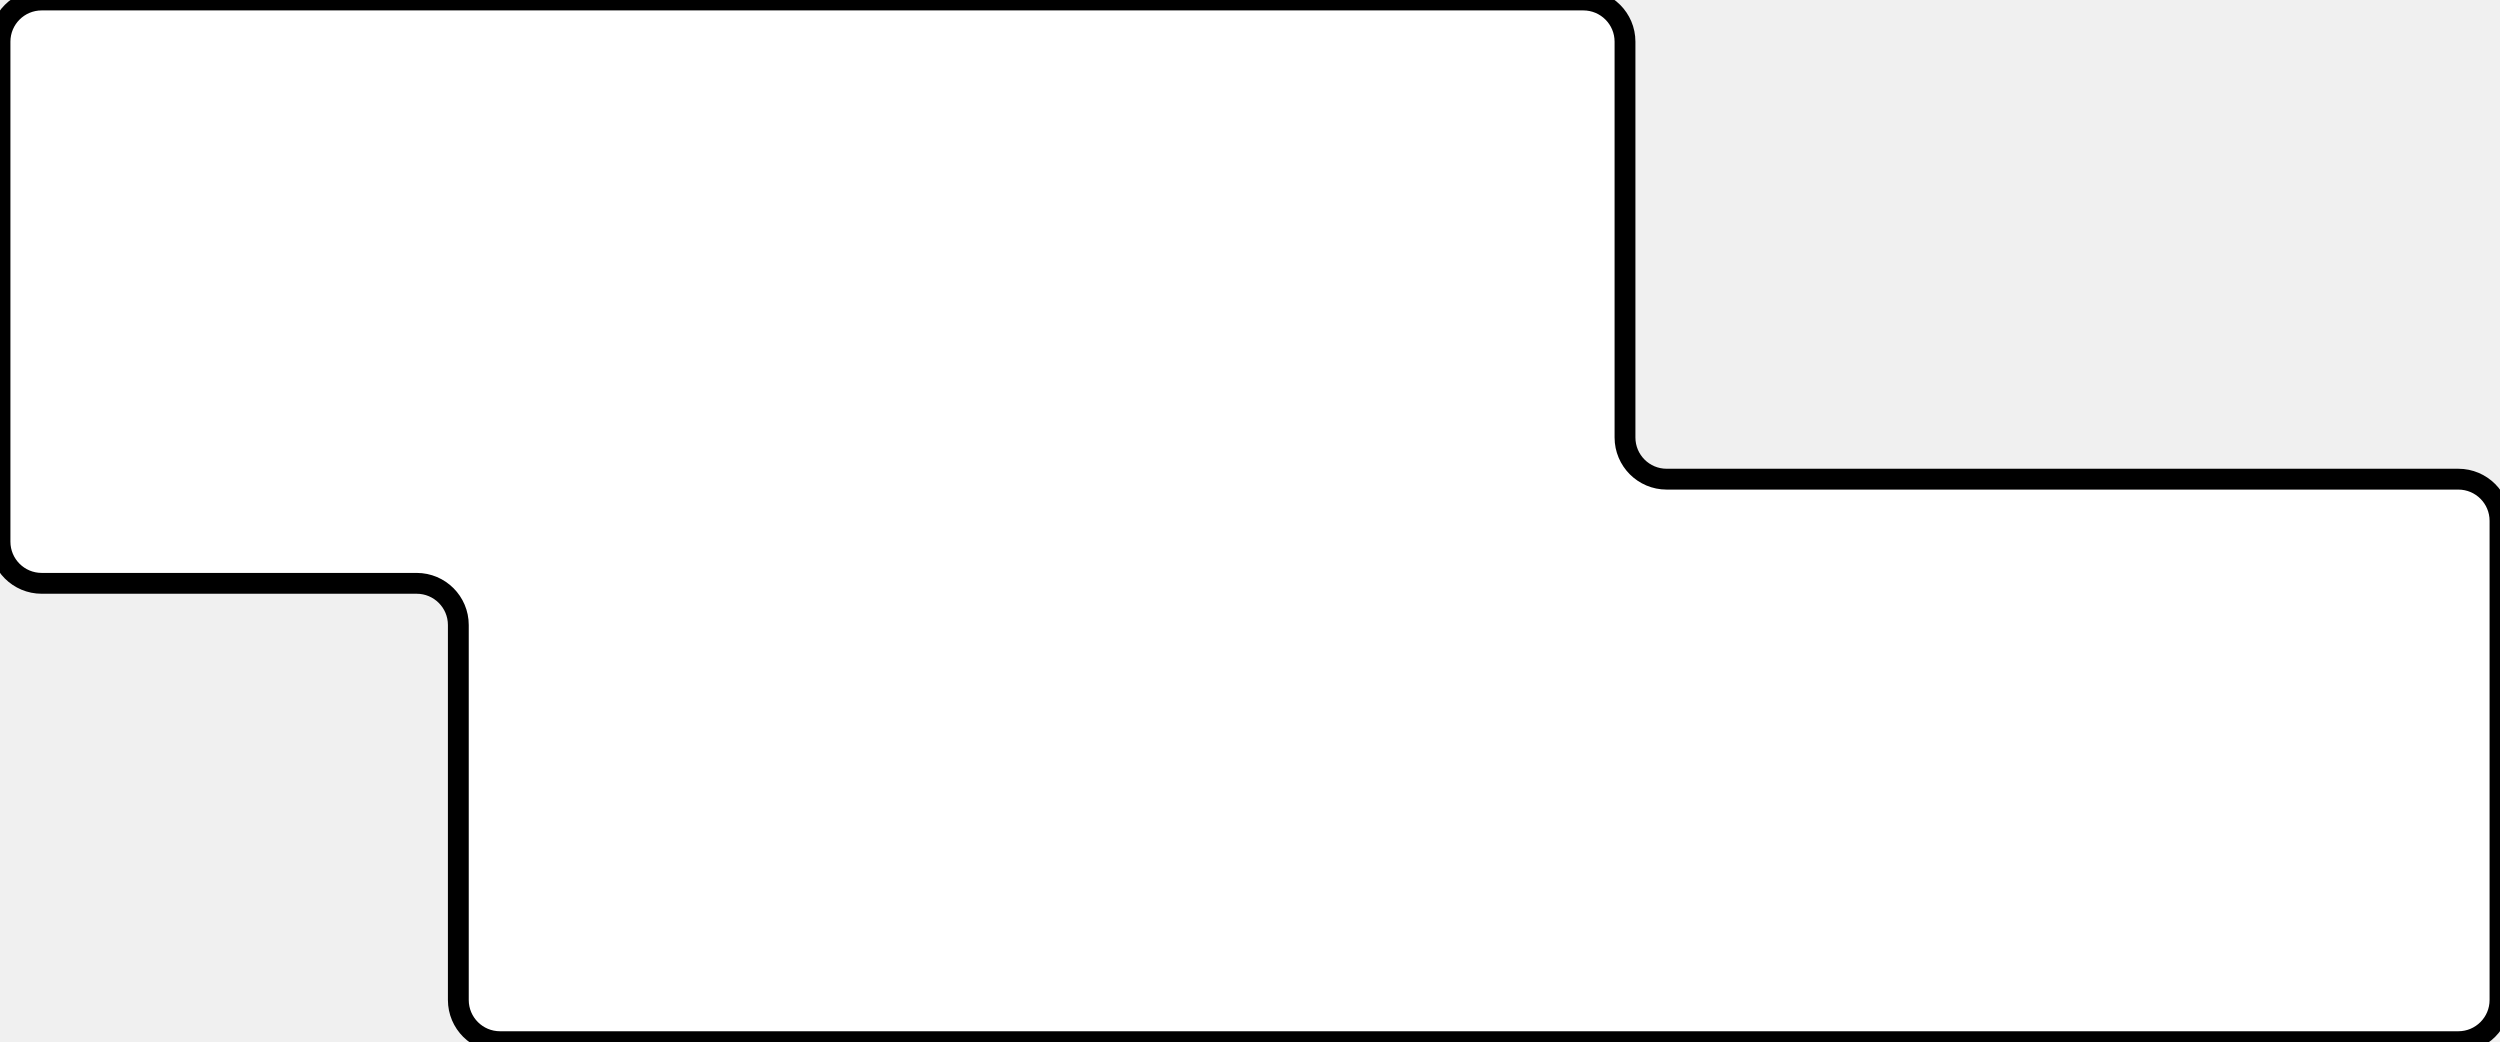
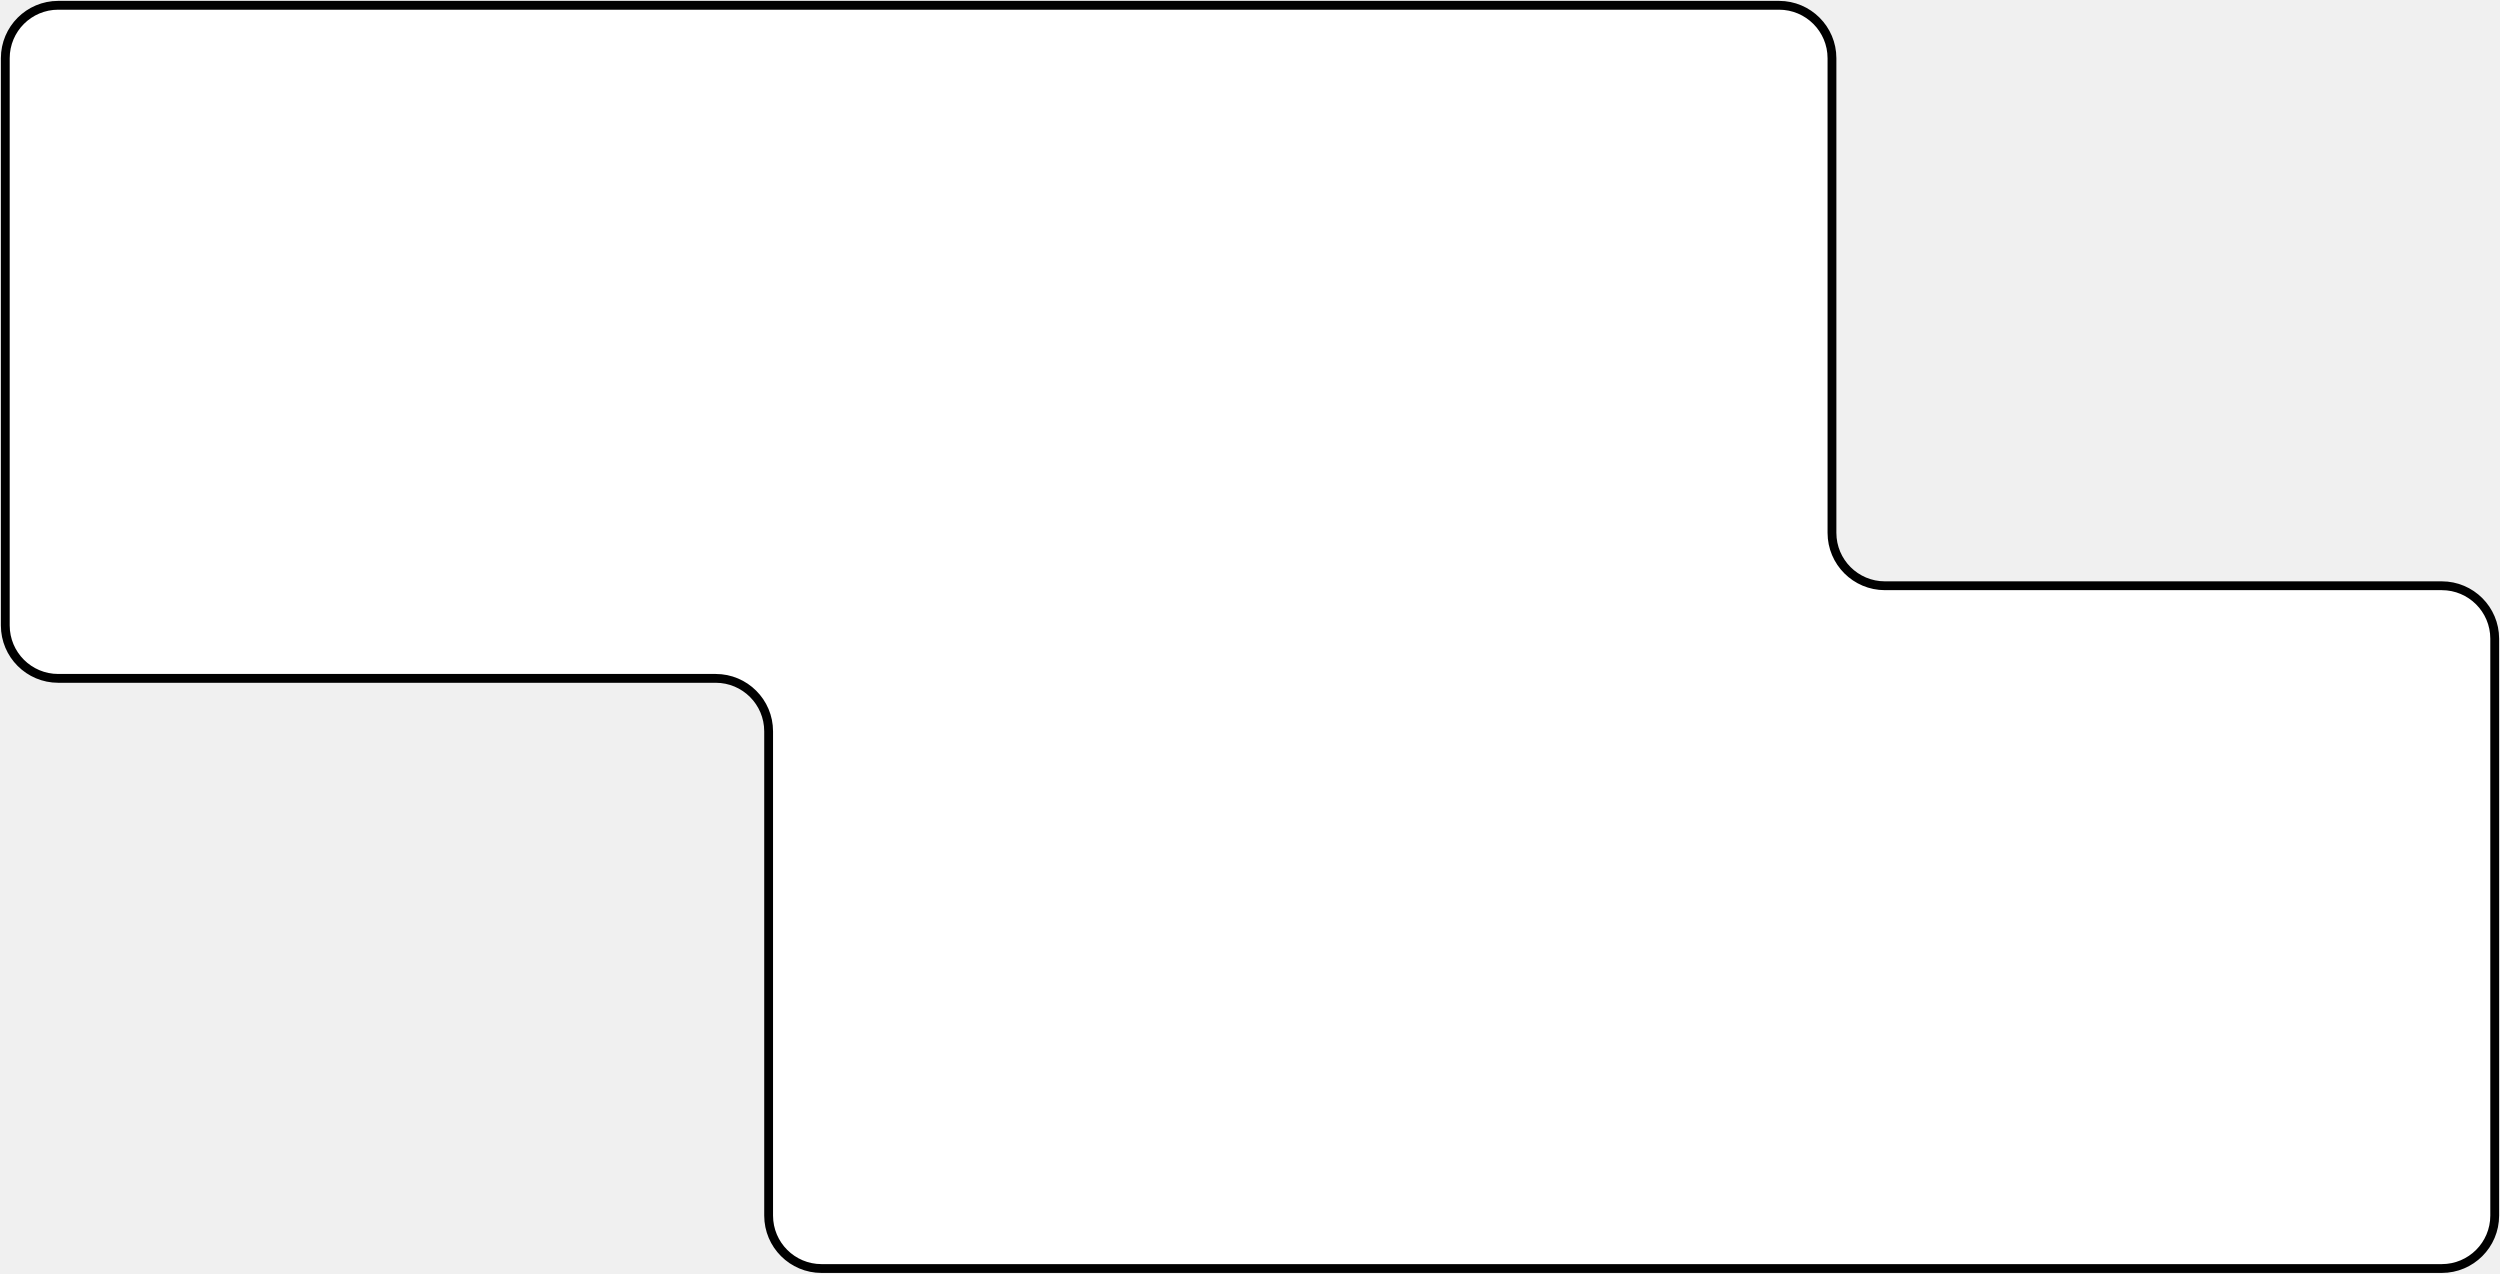
- <svg xmlns="http://www.w3.org/2000/svg" width="600" height="250" viewBox="0 0 600 250">
-   <path d="M10,0         H380         A10,10 0 0 1 390,10         V105         A10,10 0 0 0 400,115         H590          A10,10 0 0 1 600,125        V240         A10,10 0 0 1 590,250         H120         A10,10 0 0 1 110,240         V150         A10,10 0 0 0 100,140         H10         A10,10 0 0 1 0,130         V10         A10,10 0 0 1 10,0         Z" fill="white" stroke="black" stroke-width="5" />
+ <svg xmlns="http://www.w3.org/2000/svg" width="1417" height="722" viewBox="0 0 1417 722" fill="none">
+   <path d="M3 354.5V33C3 16.431 16.431 3 33 3H1008.36C1024.92 3 1038.36 16.431 1038.36 33V199V302C1038.36 318.569 1051.79 332 1068.36 332H1384C1400.57 332 1414 345.431 1414 362V689C1414 705.569 1400.57 719 1384 719H465.658C449.089 719 435.658 705.569 435.658 689V414.5C435.658 397.931 422.226 384.5 405.658 384.5H33C16.431 384.5 3 371.069 3 354.5Z" fill="white" stroke="black" style="fill:white;fill-opacity:1;stroke:black;stroke-opacity:1;" stroke-width="5" />
</svg>
